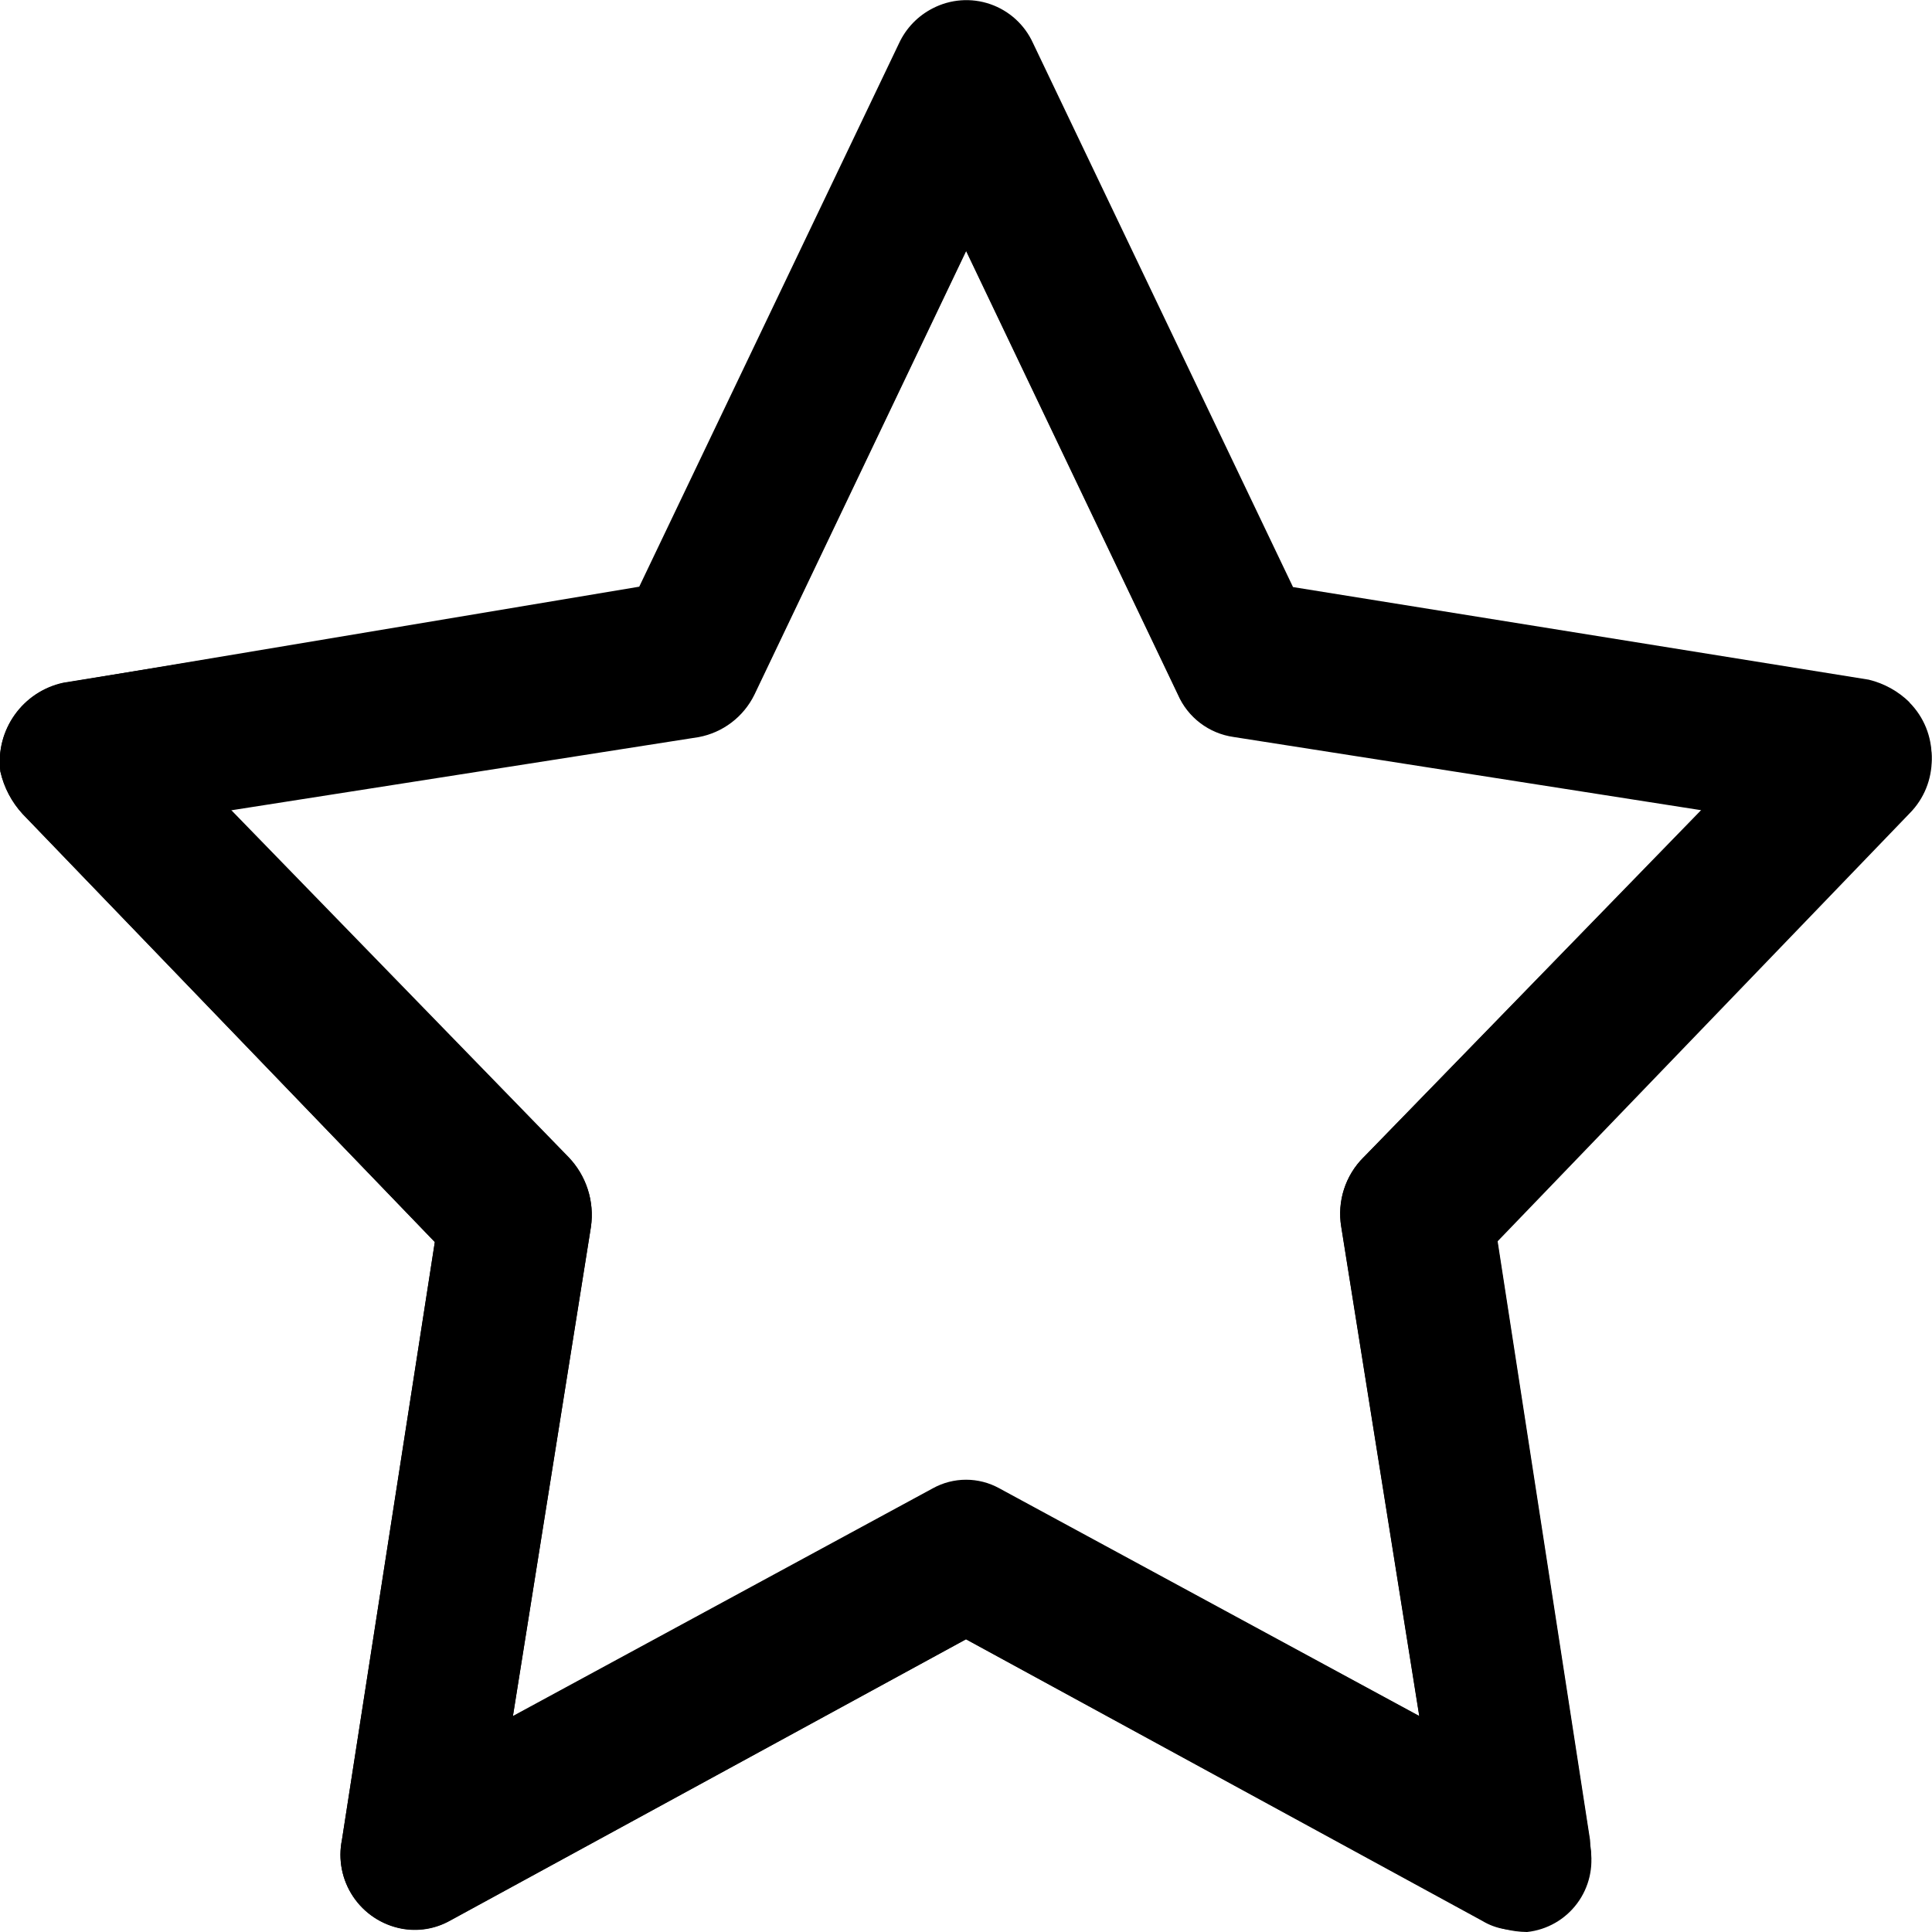
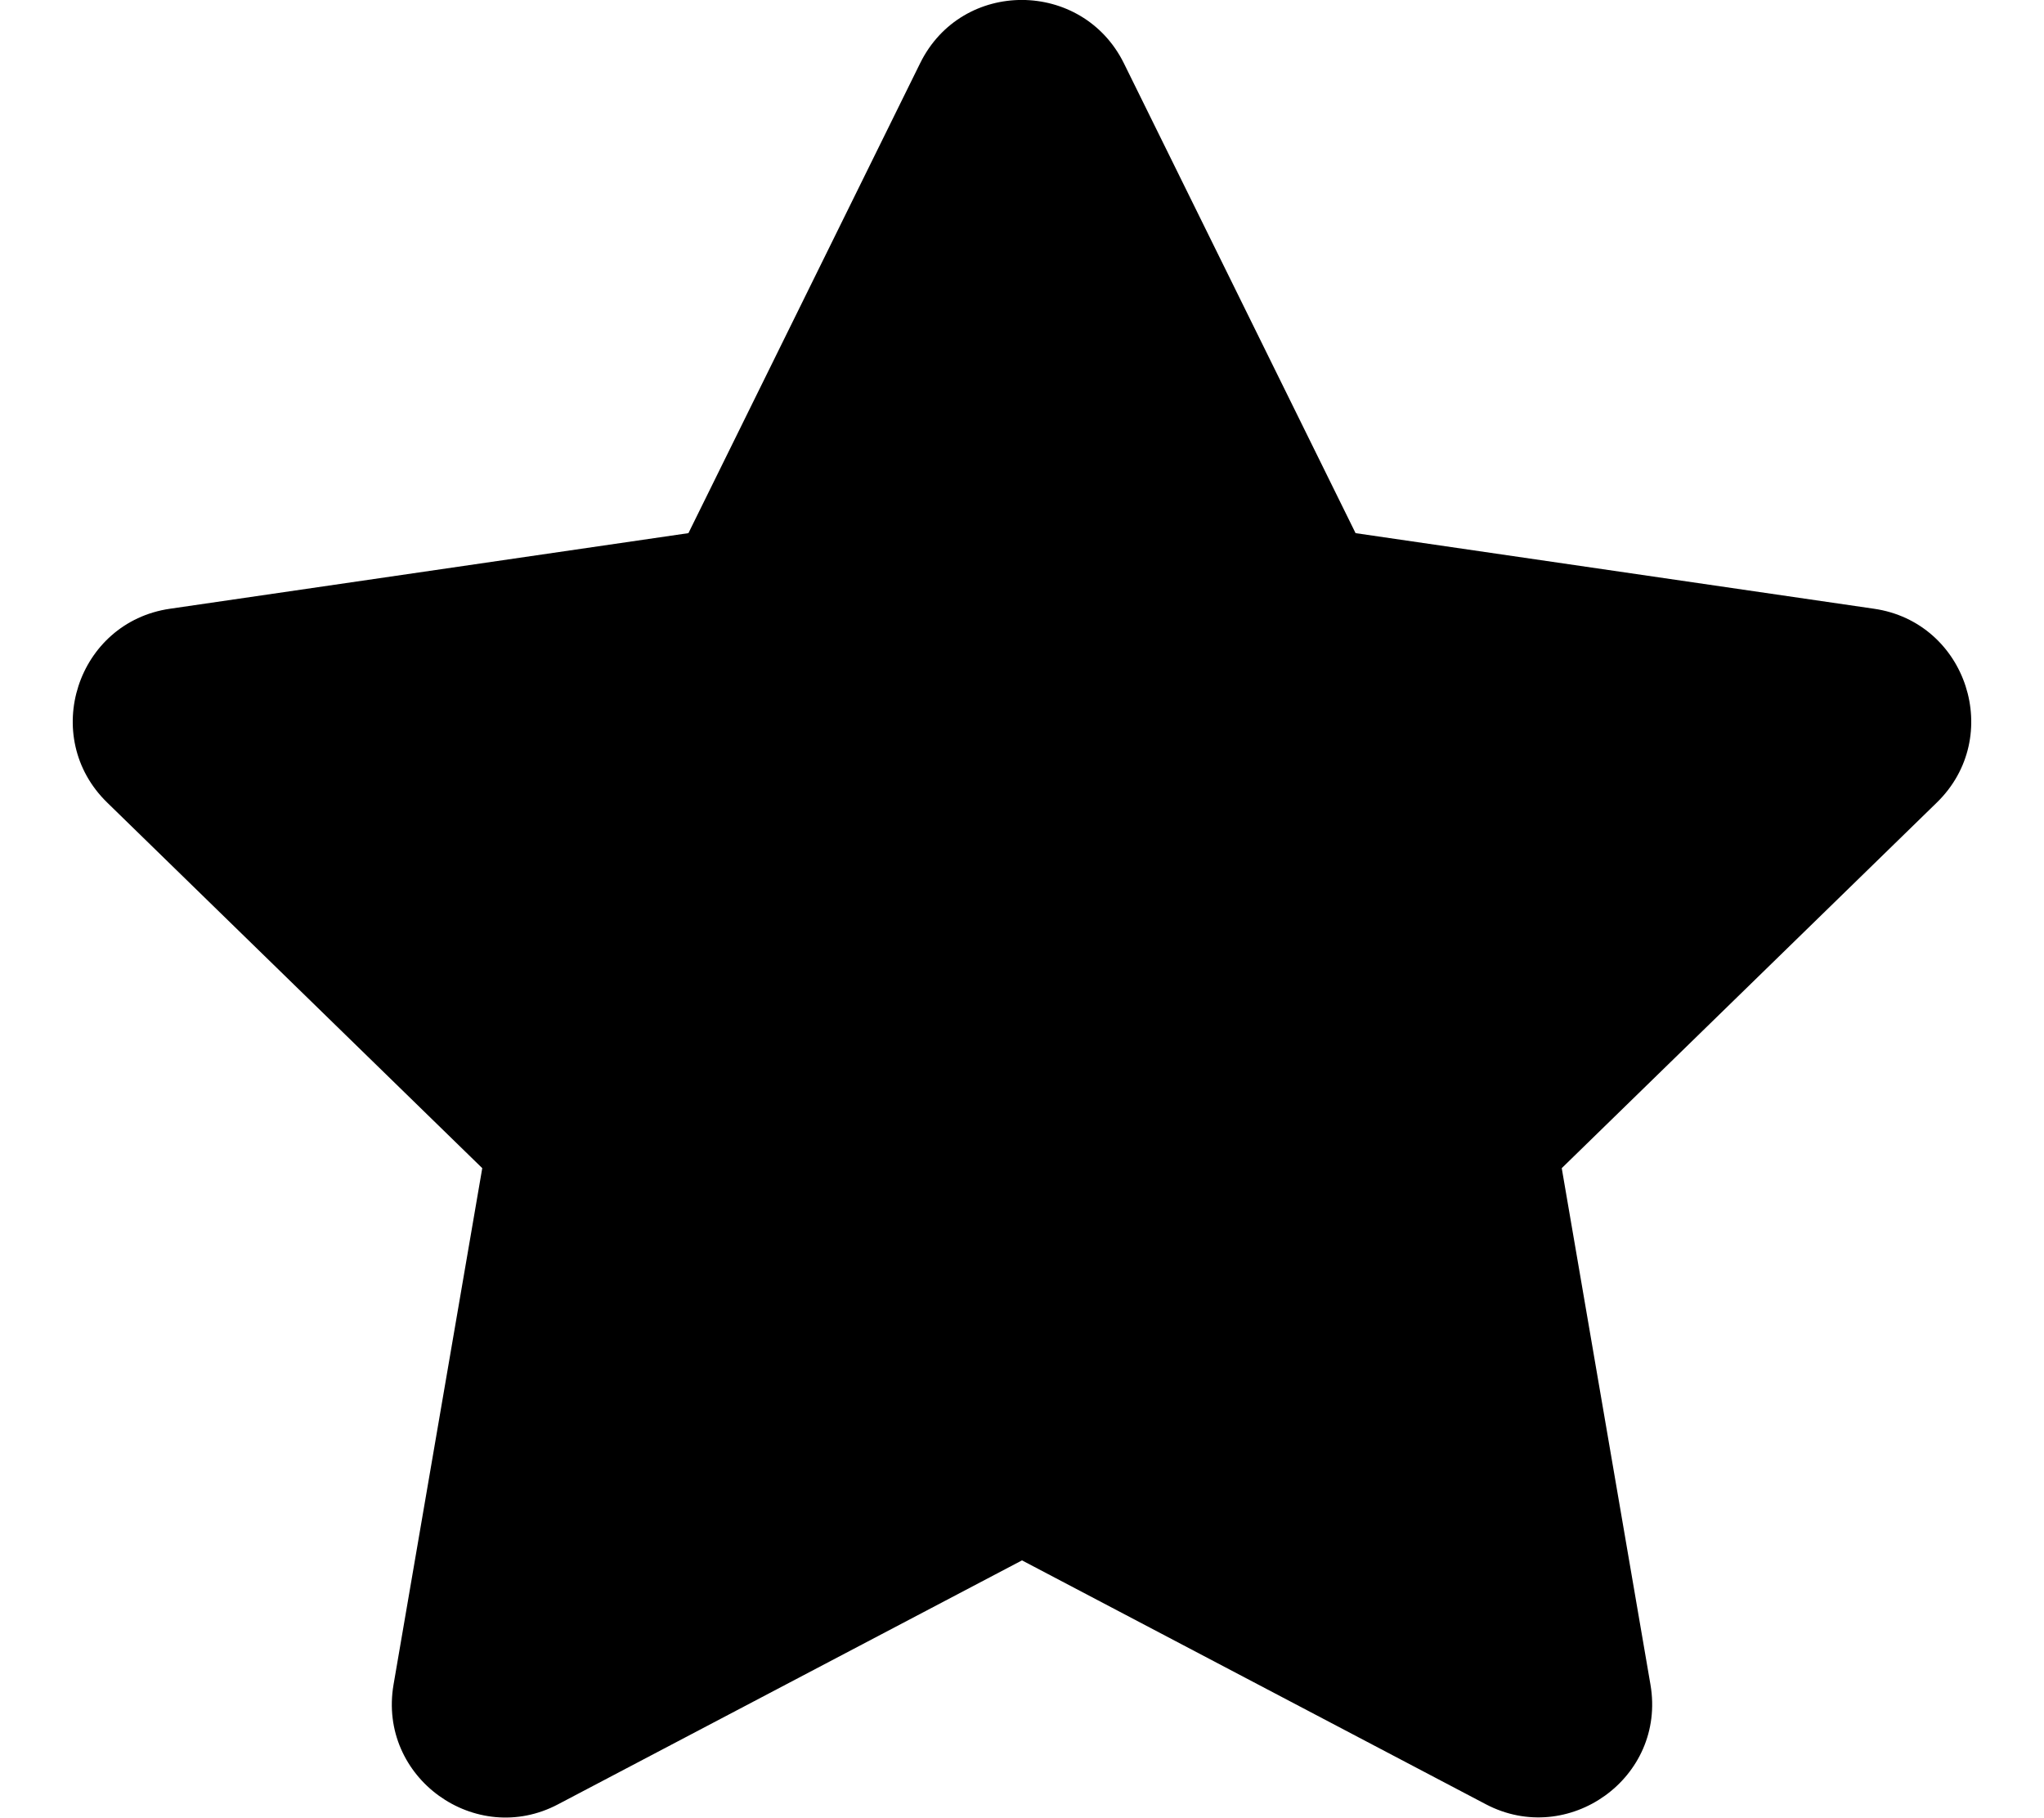
- <svg xmlns="http://www.w3.org/2000/svg" width="15" height="15" viewBox="0 0 15 15">
-   <path id="Path_49" data-name="Path 49" d="M11.847,15a.559.559,0,0,0,.49-.659v-.03L11.616,9.64l3.2-3.324a.594.594,0,0,0,0-.838A.68.68,0,0,0,14.5,5.3l-4.47-.719L8.011.357a.568.568,0,0,0-.779-.27.577.577,0,0,0-.26.27L4.954,4.579.484,5.3a.626.626,0,0,0-.49.689.722.722,0,0,0,.173.329l3.2,3.324-.721,4.641a.583.583,0,0,0,.461.689.558.558,0,0,0,.375-.06l4.009-2.186L11.5,14.91a.745.745,0,0,0,.346.09Zm-.836-1.677L7.751,11.556a.533.533,0,0,0-.519,0L3.973,13.323l.606-3.8a.646.646,0,0,0-.173-.539l-2.625-2.7,3.634-.569a.606.606,0,0,0,.433-.329L7.492,1.944,9.136,5.387a.557.557,0,0,0,.433.329l3.634.569-2.625,2.7a.618.618,0,0,0-.173.539Z" transform="translate(0.009 0)" />
-   <path id="Path_50" data-name="Path 50" d="M14.817,5.376A.68.68,0,0,0,14.5,5.2l-4.47-.719L8.011.257a.568.568,0,0,0-.779-.269.577.577,0,0,0-.26.269L4.954,4.478l-4.47.748a.626.626,0,0,0-.49.689.722.722,0,0,0,.173.329l3.2,3.323-.721,4.641a.583.583,0,0,0,.461.689.558.558,0,0,0,.375-.06l4.009-2.186L11.5,14.837a.481.481,0,0,0,.346.06.559.559,0,0,0,.49-.659v-.03l-.721-4.671,3.2-3.323a.594.594,0,0,0,0-.838Zm-4.24,3.533a.618.618,0,0,0-.173.539l.606,3.8L7.751,11.484a.533.533,0,0,0-.519,0L3.973,13.25l.606-3.8a.646.646,0,0,0-.173-.539L1.781,6.215l3.634-.569a.606.606,0,0,0,.433-.329L7.492,1.873,9.136,5.316a.557.557,0,0,0,.433.329l3.634.569L10.578,8.909Z" transform="translate(0.009 0.077)" />
+ <svg xmlns="http://www.w3.org/2000/svg" version="1.1" id="Layer_1" focusable="false" x="0px" y="0px" viewBox="0 0 576 512" style="enable-background:new 0 0 576 512;" xml:space="preserve">
+   <path d="M259.3,17.8L194,150.2L47.9,171.5c-26.2,3.8-36.7,36.1-17.7,54.6l105.7,103l-25,145.5c-4.5,26.3,23.2,46,46.4,33.7  L288,439.6l130.7,68.7c23.2,12.2,50.9-7.4,46.4-33.7l-25-145.5l105.7-103c19-18.5,8.5-50.8-17.7-54.6L382,150.2L316.7,17.8  C305-5.8,271.1-6.1,259.3,17.8L259.3,17.8z" />
</svg>
